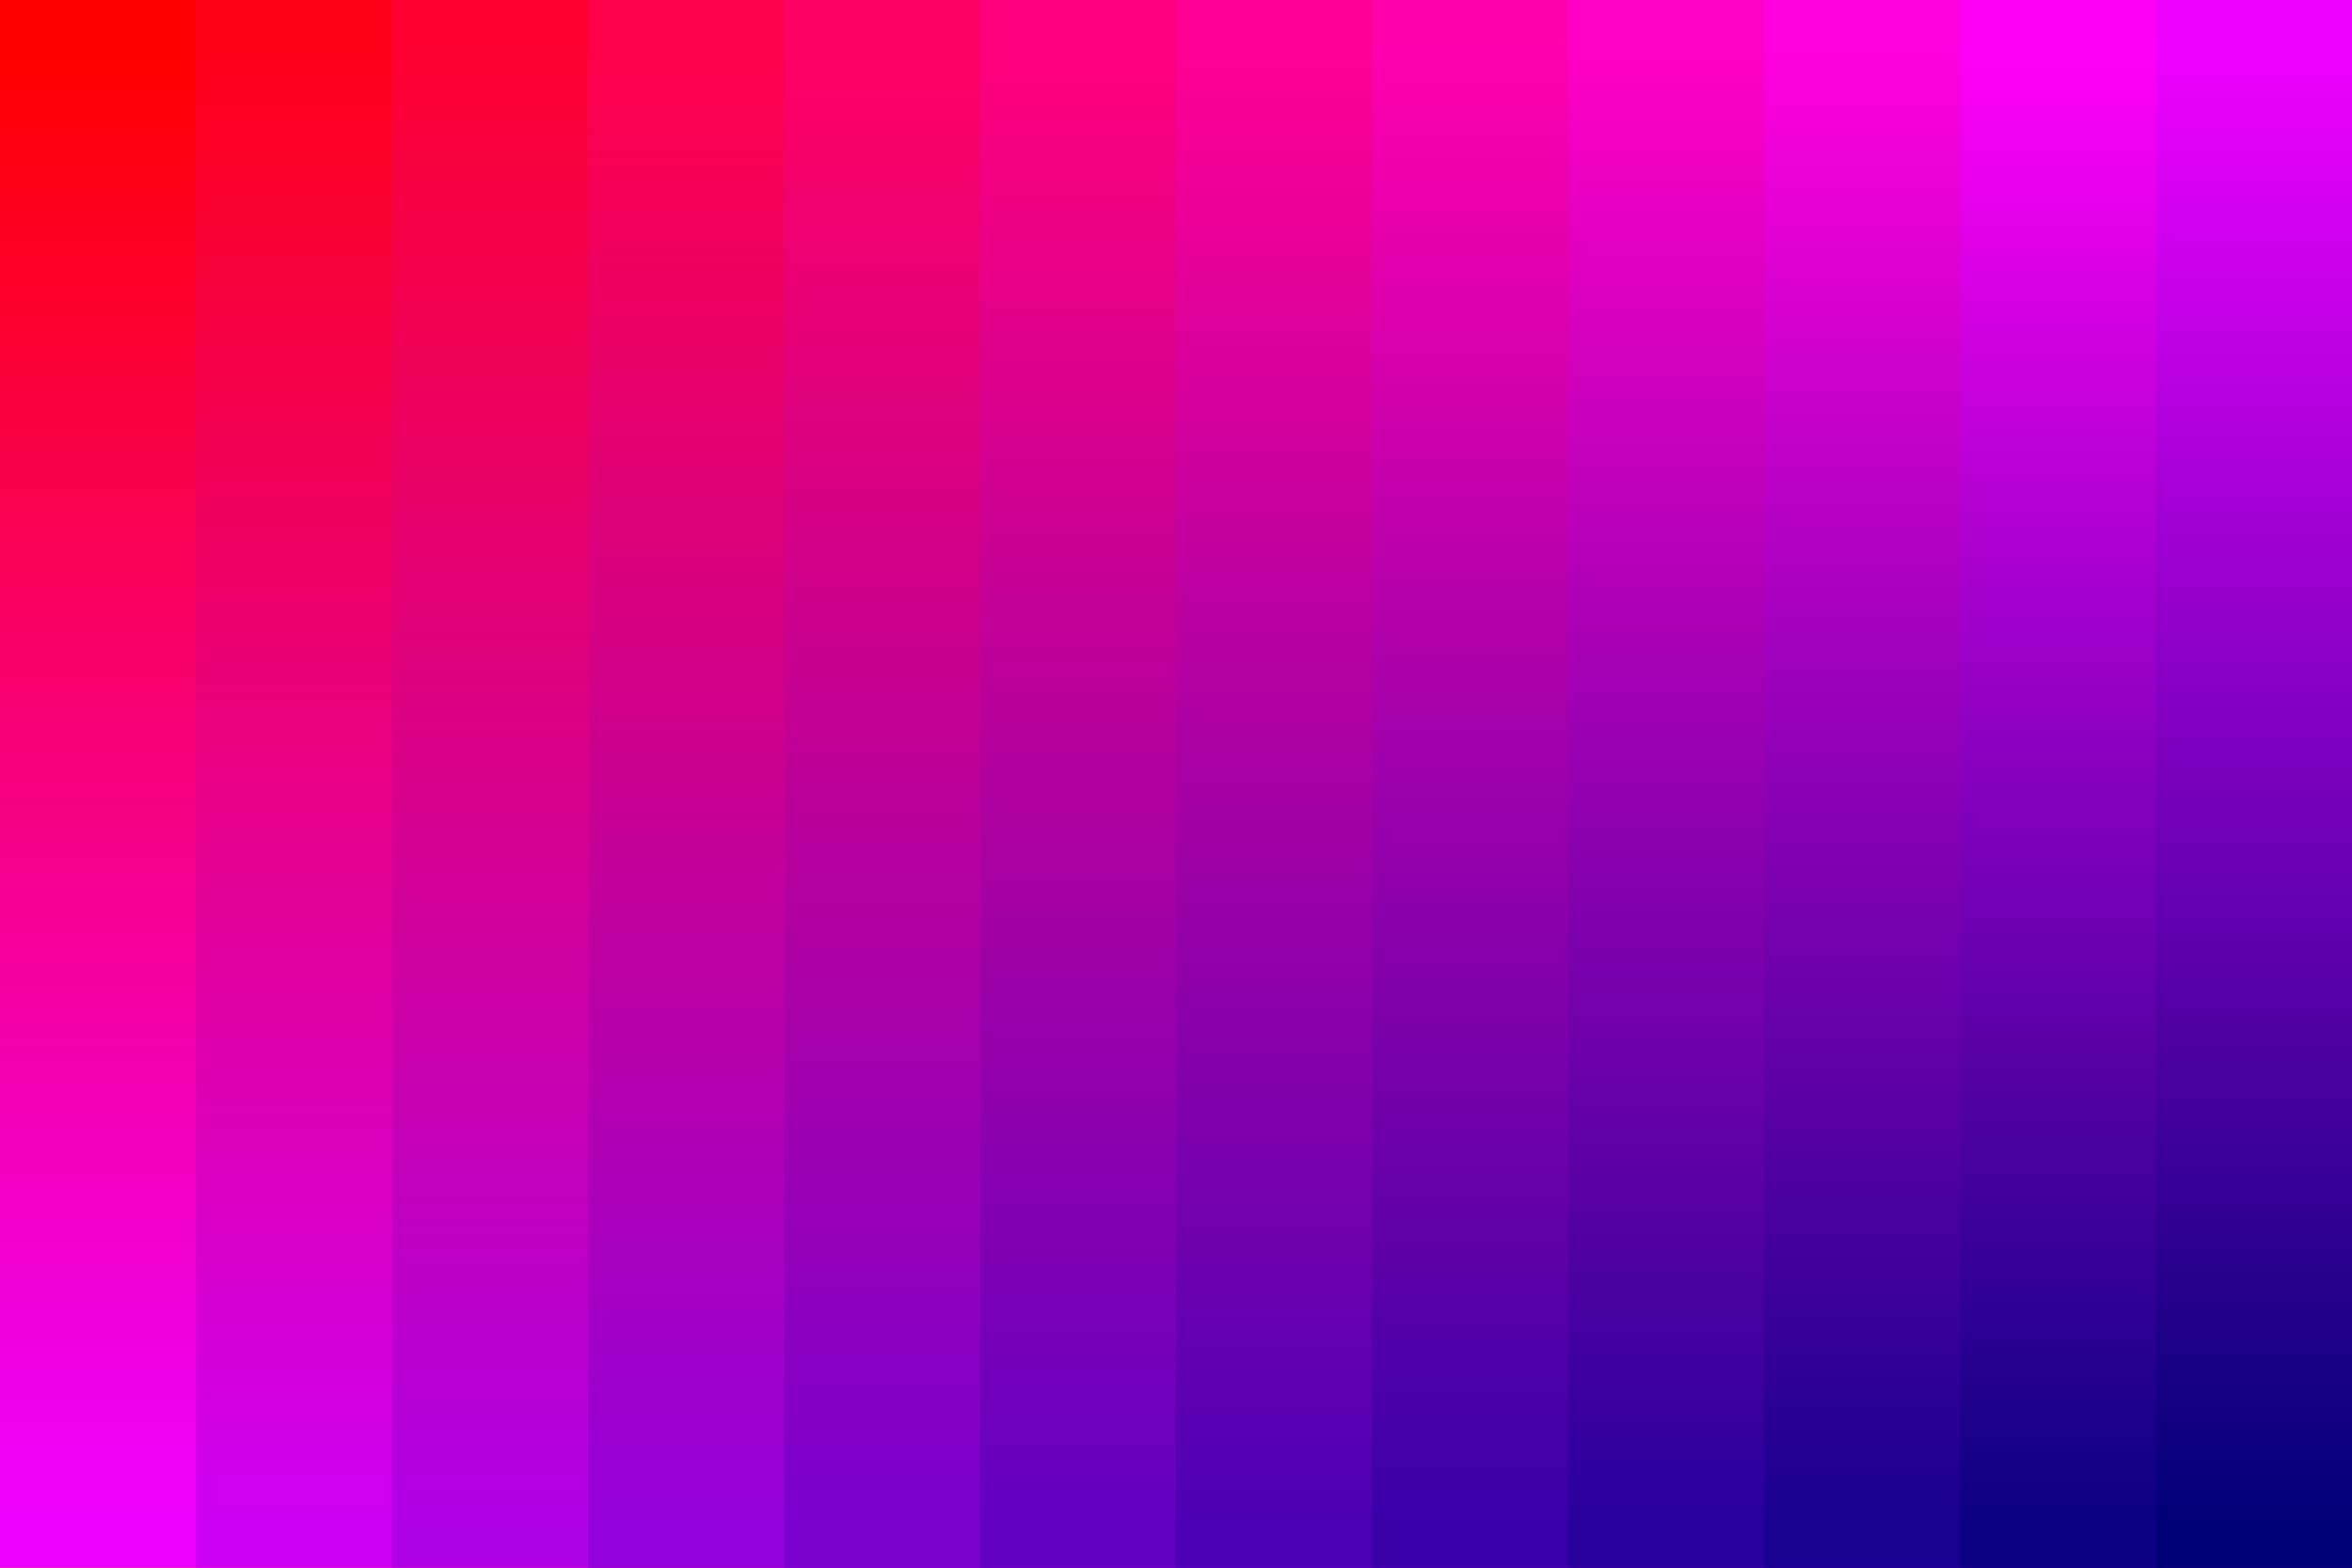
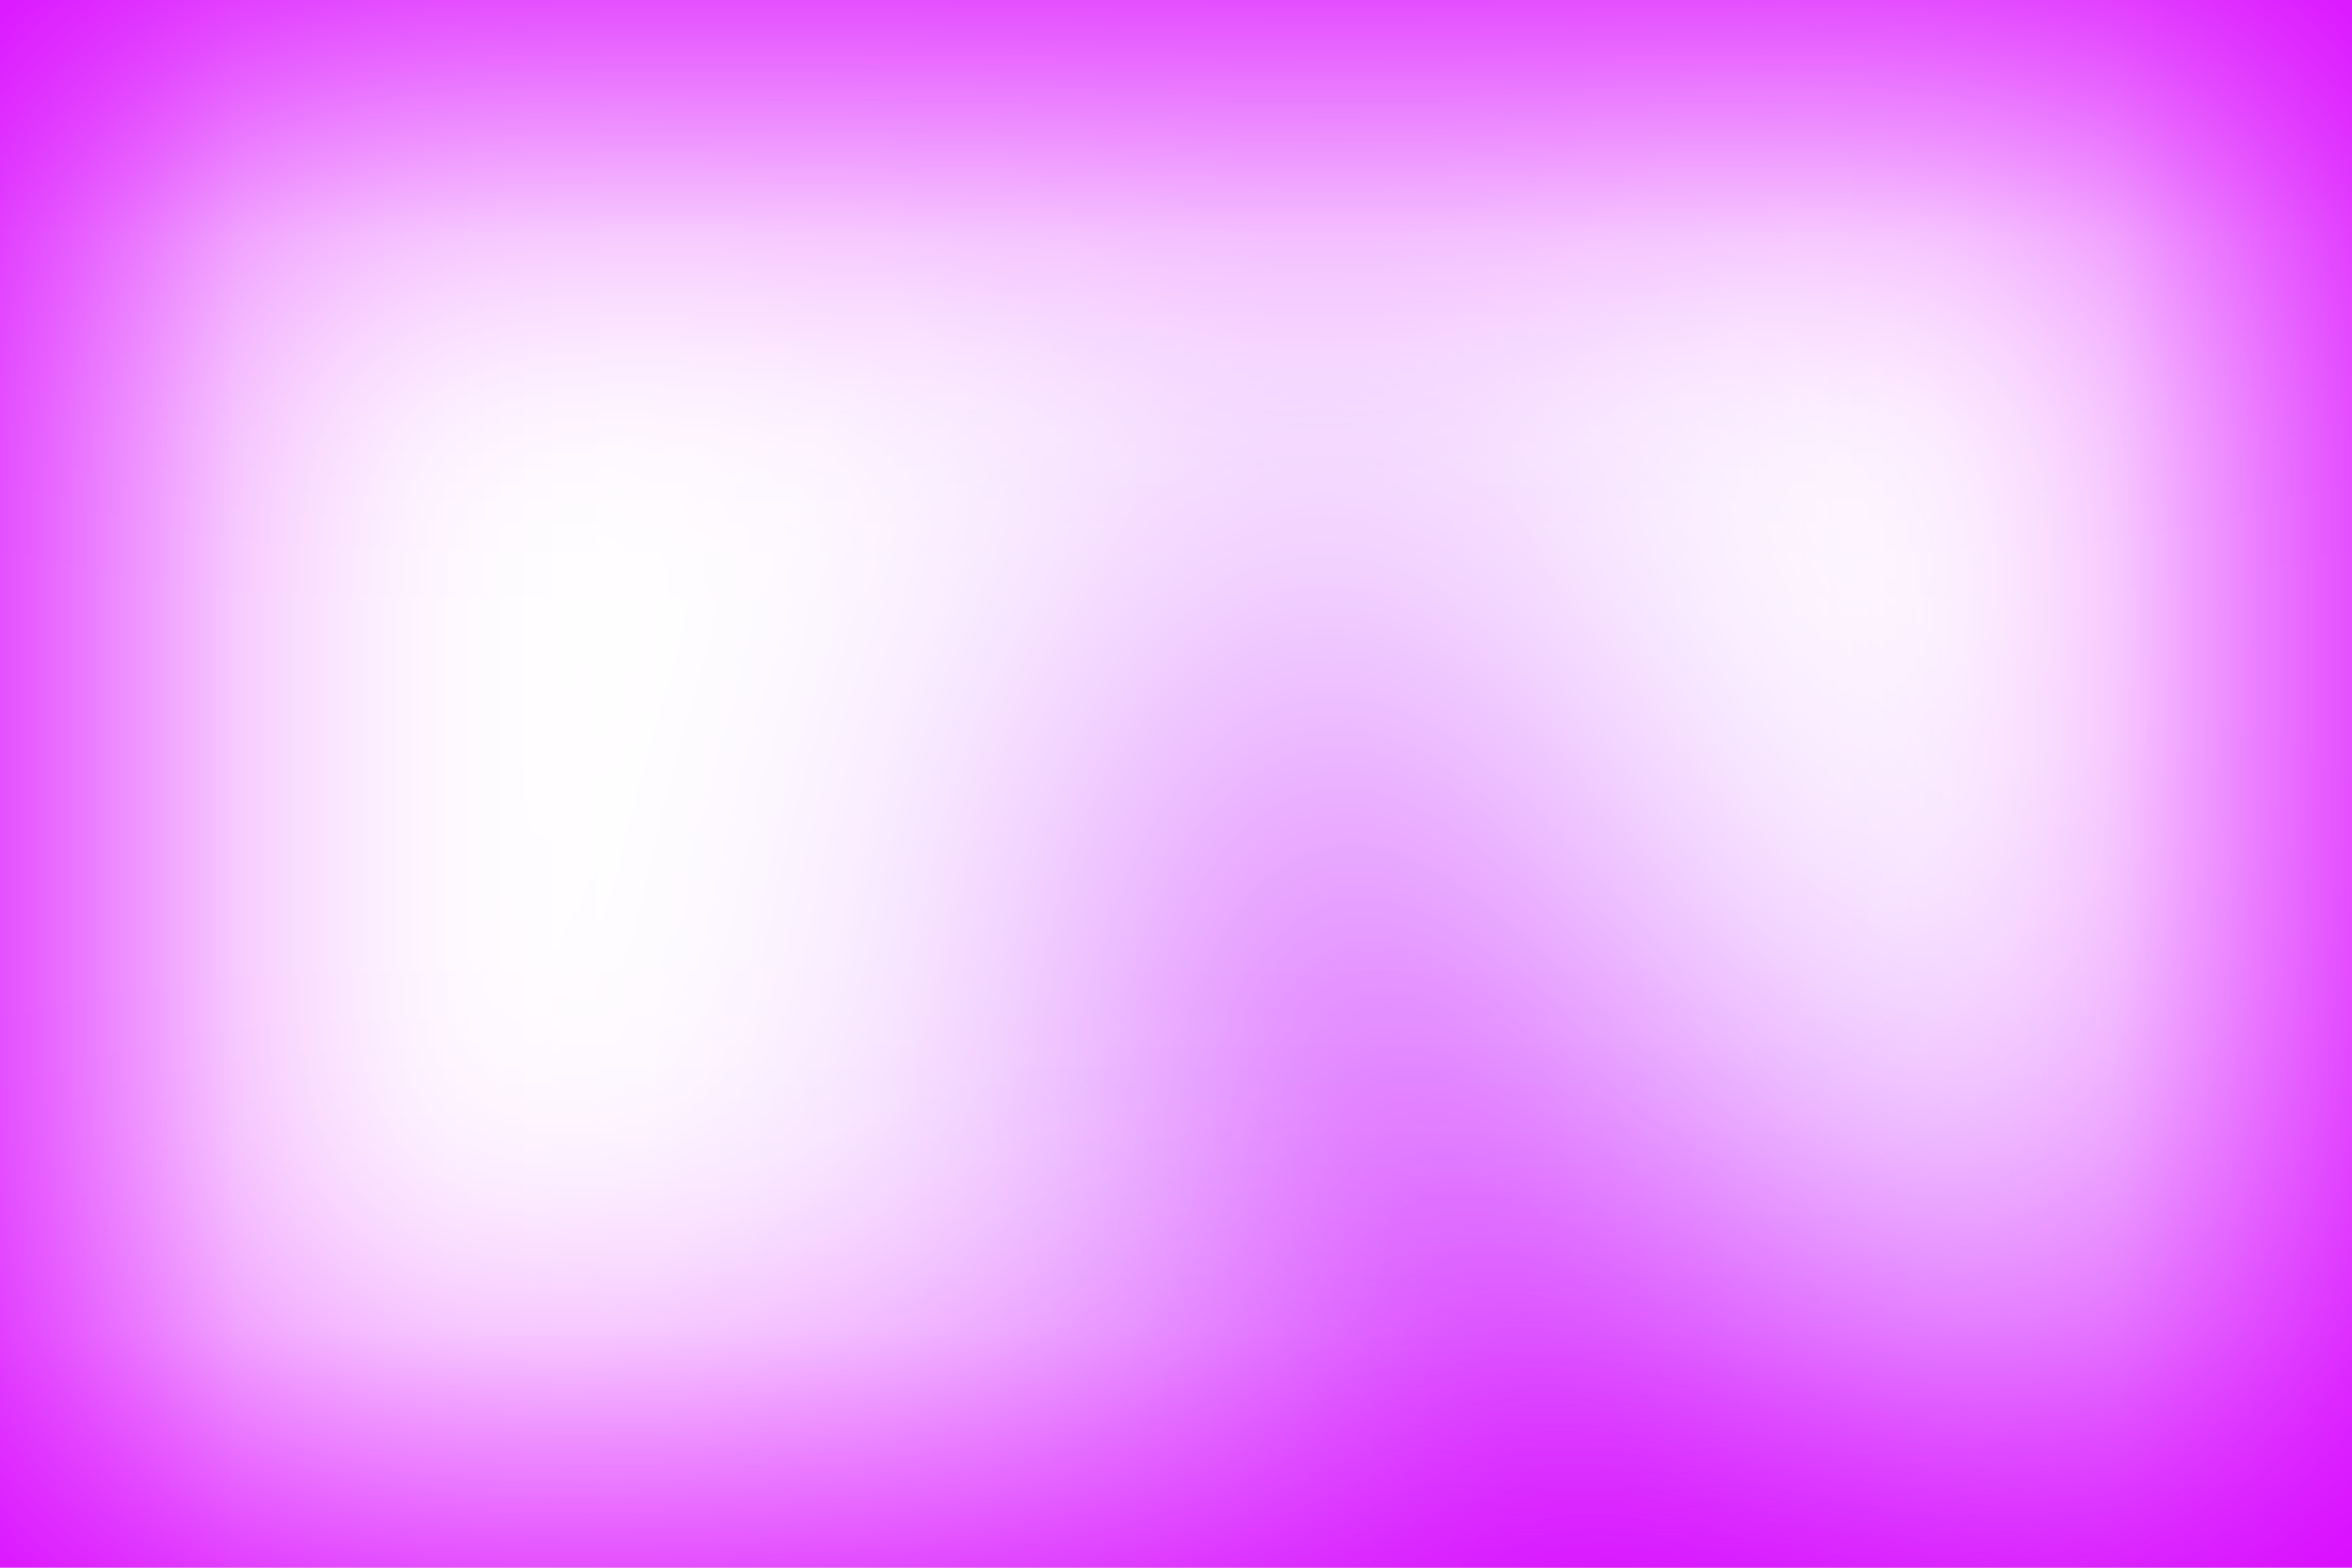
- <svg xmlns="http://www.w3.org/2000/svg" width="100%" height="100%" viewBox="0 0 1200 800">
-   <rect fill="#ff0000" width="1200" height="800" />
+ <svg xmlns="http://www.w3.org/2000/svg" id="visual" viewBox="0 0 900 600" width="900" height="600" version="1.1">
  <defs>
-     <linearGradient id="a" gradientUnits="userSpaceOnUse" x1="600" y1="25" x2="600" y2="777">
-       <stop offset="0" stop-color="#ff0000" />
-       <stop offset="1" stop-color="#E0F" />
-     </linearGradient>
-     <linearGradient id="b" gradientUnits="userSpaceOnUse" x1="650" y1="25" x2="650" y2="777">
-       <stop offset="0" stop-color="#ff0019" />
-       <stop offset="1" stop-color="#ce00f3" />
-     </linearGradient>
-     <linearGradient id="c" gradientUnits="userSpaceOnUse" x1="700" y1="25" x2="700" y2="777">
-       <stop offset="0" stop-color="#ff0031" />
-       <stop offset="1" stop-color="#b000e6" />
-     </linearGradient>
-     <linearGradient id="d" gradientUnits="userSpaceOnUse" x1="750" y1="25" x2="750" y2="777">
-       <stop offset="0" stop-color="#ff004a" />
-       <stop offset="1" stop-color="#9400da" />
-     </linearGradient>
-     <linearGradient id="e" gradientUnits="userSpaceOnUse" x1="800" y1="25" x2="800" y2="777">
-       <stop offset="0" stop-color="#ff0063" />
-       <stop offset="1" stop-color="#7a00ce" />
-     </linearGradient>
-     <linearGradient id="f" gradientUnits="userSpaceOnUse" x1="850" y1="25" x2="850" y2="777">
-       <stop offset="0" stop-color="#ff007c" />
-       <stop offset="1" stop-color="#6200c1" />
-     </linearGradient>
-     <linearGradient id="g" gradientUnits="userSpaceOnUse" x1="900" y1="25" x2="900" y2="777">
-       <stop offset="0" stop-color="#ff0094" />
-       <stop offset="1" stop-color="#4d00b5" />
-     </linearGradient>
-     <linearGradient id="h" gradientUnits="userSpaceOnUse" x1="950" y1="25" x2="950" y2="777">
-       <stop offset="0" stop-color="#ff00ad" />
-       <stop offset="1" stop-color="#3900a8" />
-     </linearGradient>
-     <linearGradient id="i" gradientUnits="userSpaceOnUse" x1="1000" y1="25" x2="1000" y2="777">
-       <stop offset="0" stop-color="#ff00c6" />
-       <stop offset="1" stop-color="#28009c" />
-     </linearGradient>
-     <linearGradient id="j" gradientUnits="userSpaceOnUse" x1="1050" y1="25" x2="1050" y2="777">
-       <stop offset="0" stop-color="#ff00df" />
-       <stop offset="1" stop-color="#180090" />
-     </linearGradient>
-     <linearGradient id="k" gradientUnits="userSpaceOnUse" x1="1100" y1="25" x2="1100" y2="777">
-       <stop offset="0" stop-color="#ff00f7" />
-       <stop offset="1" stop-color="#0b0083" />
-     </linearGradient>
-     <linearGradient id="l" gradientUnits="userSpaceOnUse" x1="1150" y1="25" x2="1150" y2="777">
-       <stop offset="0" stop-color="#E0F" />
-       <stop offset="1" stop-color="#007" />
-     </linearGradient>
+     <filter id="blur1" x="-10%" y="-10%" width="120%" height="120%">
+       <feFlood flood-opacity="0" result="BackgroundImageFix" />
+       <feBlend mode="normal" in="SourceGraphic" in2="BackgroundImageFix" result="shape" />
+       <feGaussianBlur stdDeviation="161" result="effect1_foregroundBlur" />
+     </filter>
  </defs>
-   <g fill-opacity="1">
-     <rect fill="url(#a)" width="1200" height="800" />
-     <rect fill="url(#b)" x="100" width="1100" height="800" />
-     <rect fill="url(#c)" x="200" width="1000" height="800" />
-     <rect fill="url(#d)" x="300" width="900" height="800" />
-     <rect fill="url(#e)" x="400" width="800" height="800" />
-     <rect fill="url(#f)" x="500" width="700" height="800" />
-     <rect fill="url(#g)" x="600" width="600" height="800" />
-     <rect fill="url(#h)" x="700" width="500" height="800" />
-     <rect fill="url(#i)" x="800" width="400" height="800" />
-     <rect fill="url(#j)" x="900" width="300" height="800" />
-     <rect fill="url(#k)" x="1000" width="200" height="800" />
-     <rect fill="url(#l)" x="1100" width="100" height="800" />
+   <rect width="900" height="600" fill="#d800ff" />
+   <g filter="url(#blur1)">
+     <circle cx="460" cy="433" fill="#ffffff" r="357" />
+     <circle cx="96" cy="288" fill="#d800ff" r="357" />
+     <circle cx="279" cy="90" fill="#ffffff" r="357" />
+     <circle cx="21" cy="567" fill="#ffffff" r="357" />
+     <circle cx="774" cy="379" fill="#d800ff" r="357" />
+     <circle cx="898" cy="144" fill="#ffffff" r="357" />
  </g>
</svg>
